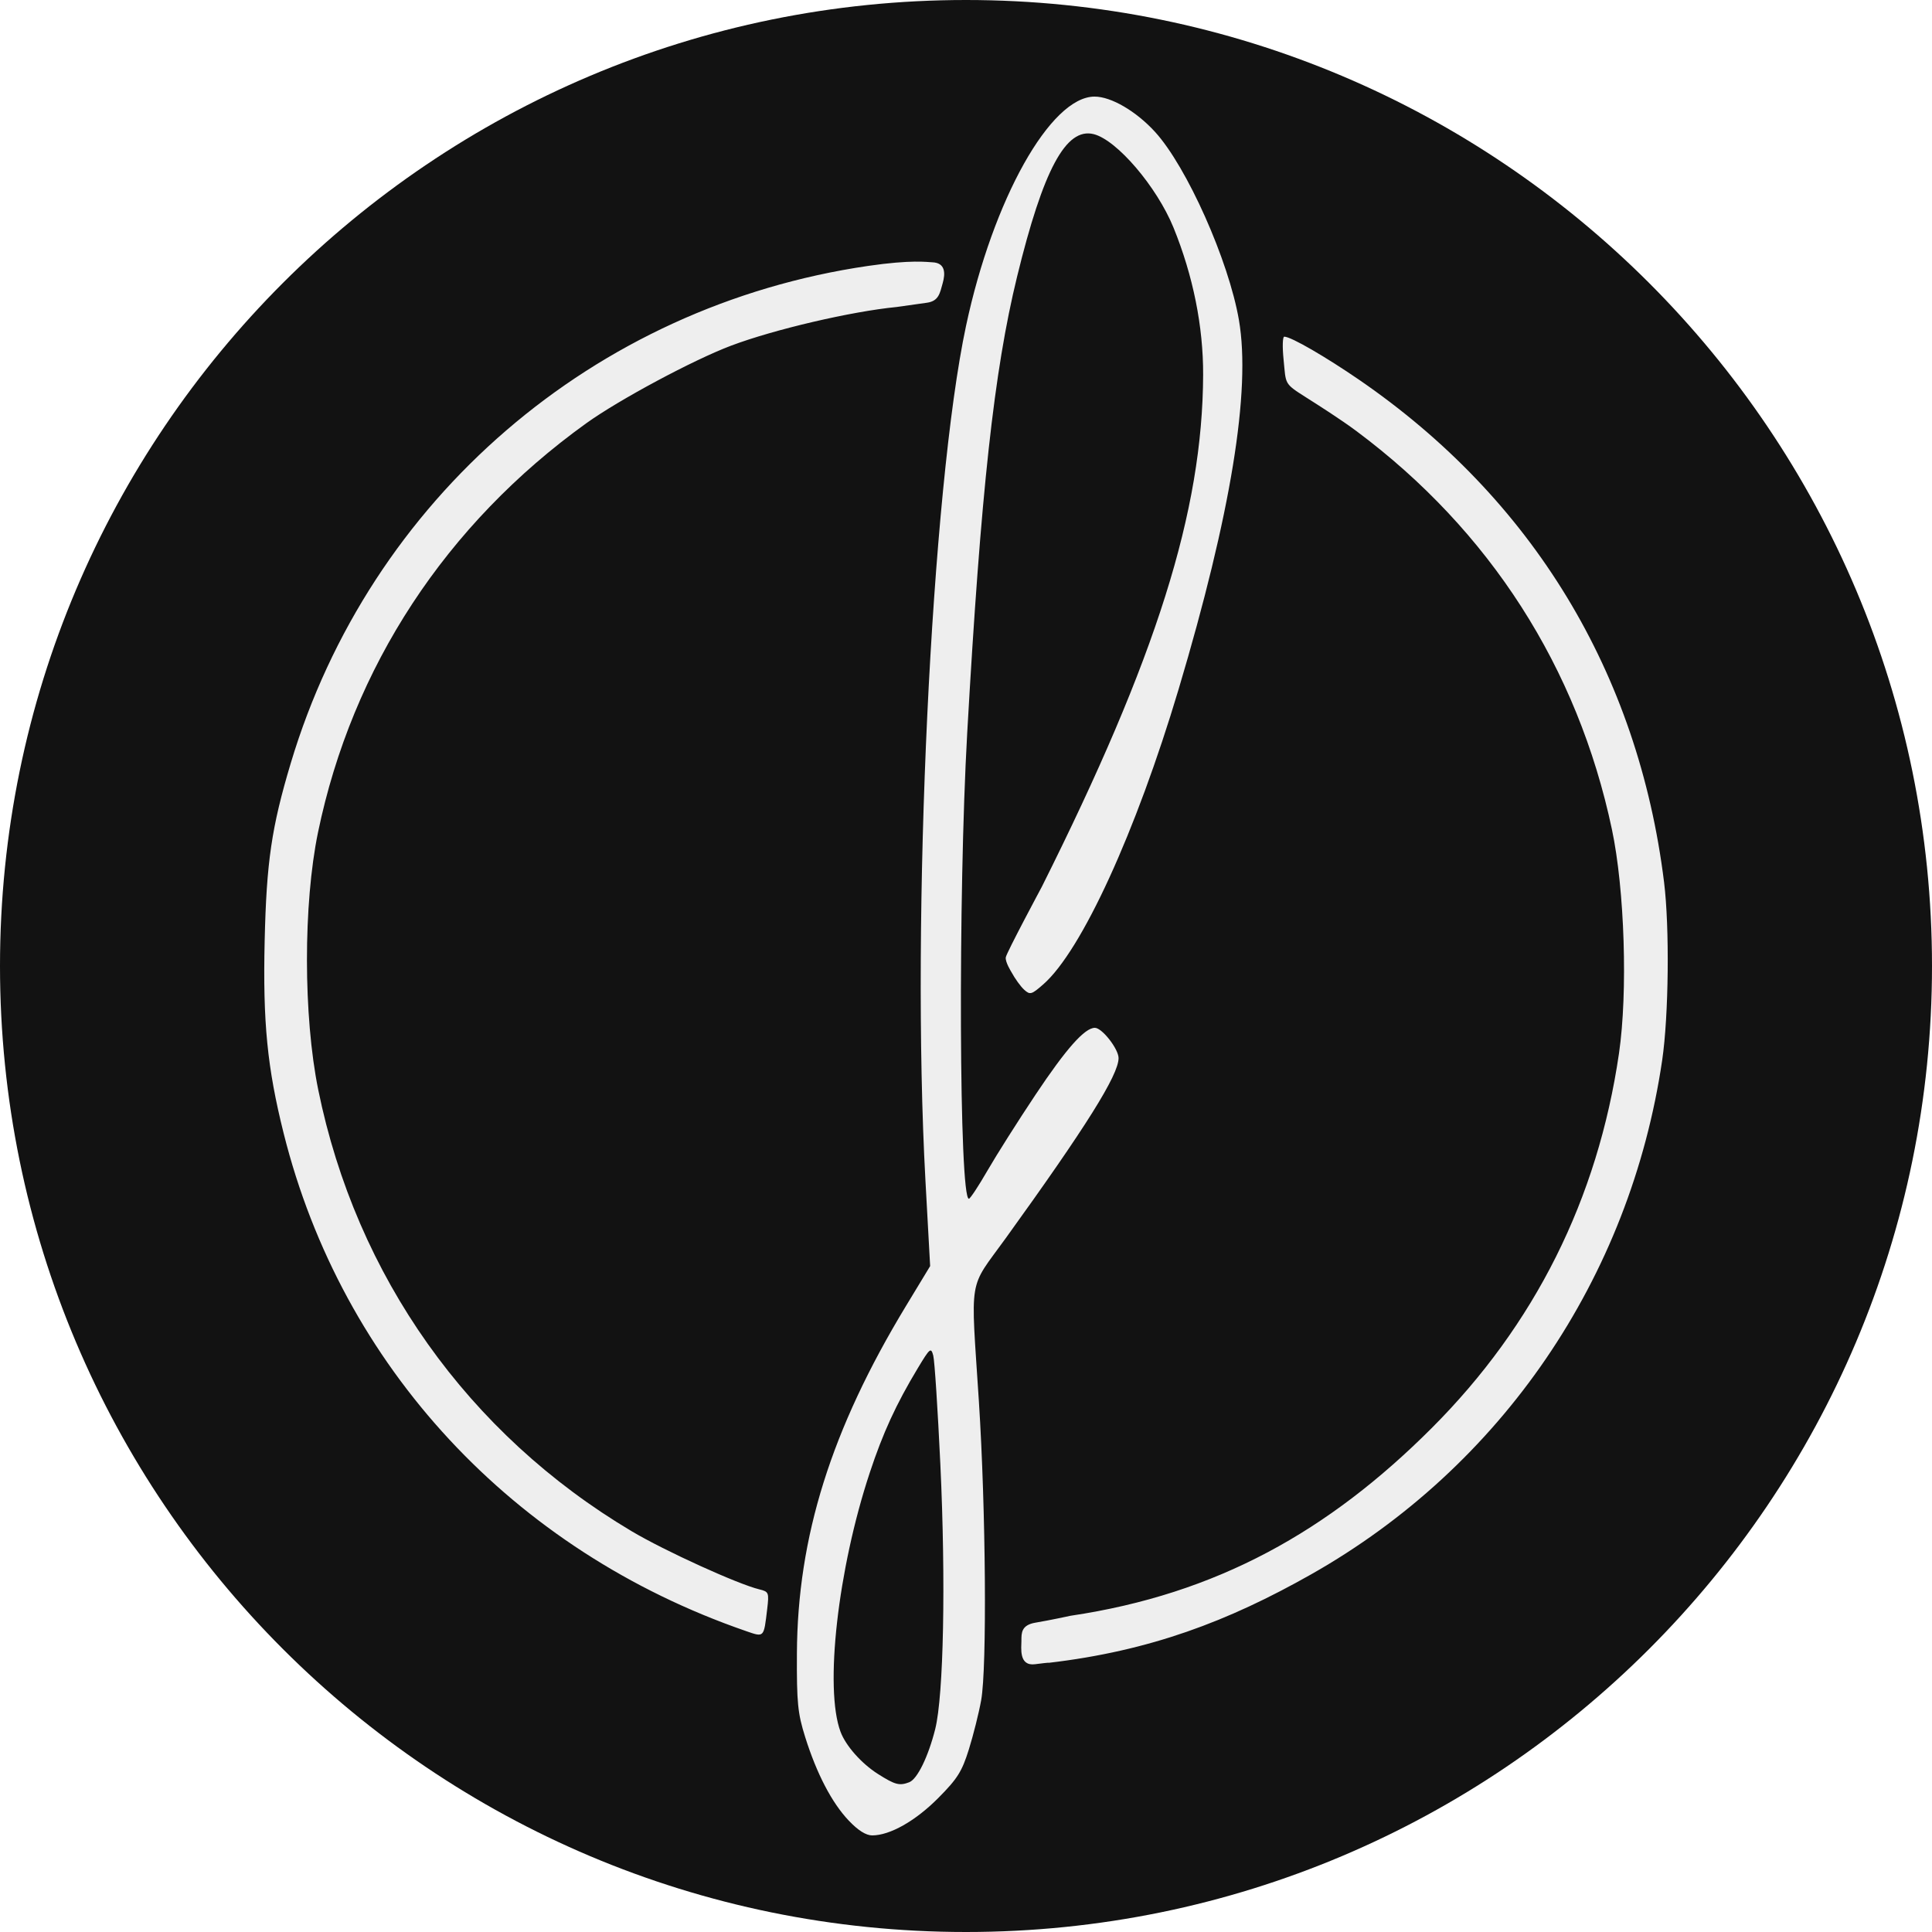
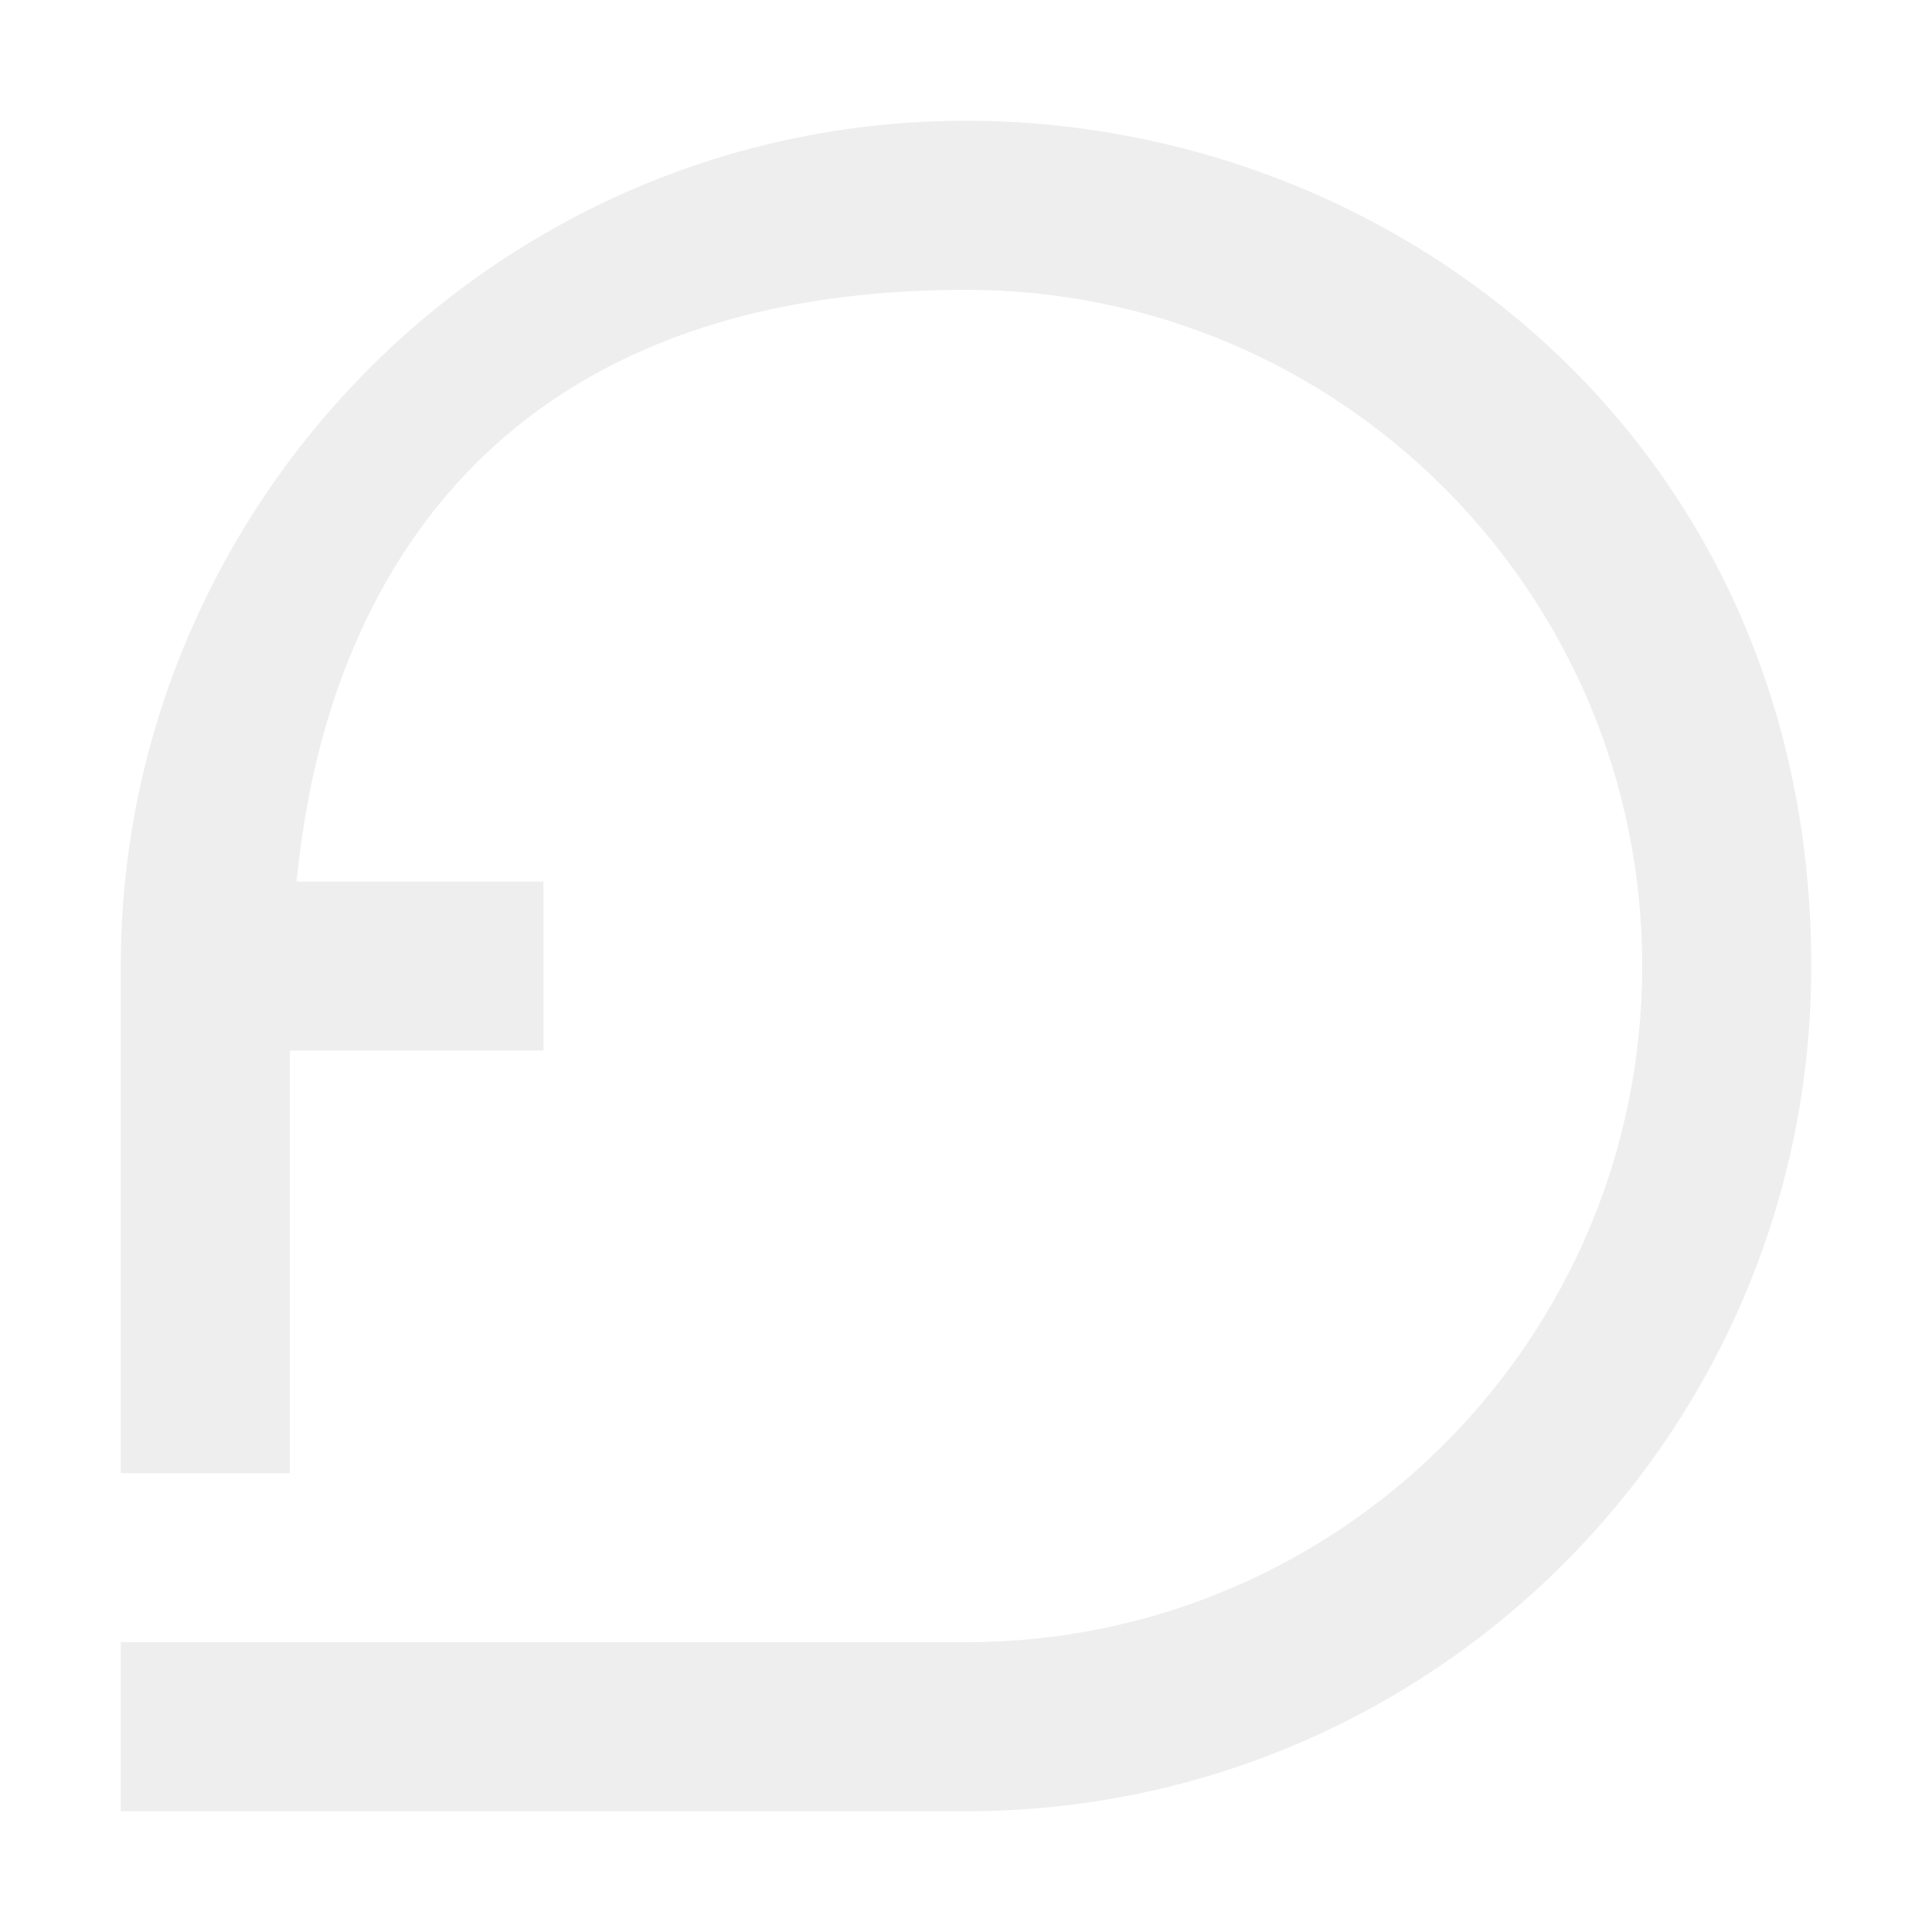
- <svg xmlns="http://www.w3.org/2000/svg" width="100mm" height="100mm" viewBox="0 0 100 100" version="1.1" id="svg1" xml:space="preserve">
-   <style>
-         circle {
-             fill: #121212;
-         } 
-         path {
-             fill: #EEEEEE;
-         }
-         @media ( prefers-color-scheme: dark ) {
-             circle {
-                 fill: #EEEEEE;
-             }
-             path {
-                 fill: #121212;
-             }
-         }
-     </style>
+ <svg xmlns="http://www.w3.org/2000/svg" width="160mm" height="160mm" viewBox="0 0 160 160" version="1.1" id="svg1" xml:space="preserve">
  <defs id="defs1" />
-   <g id="layer1">
-     <circle style="fill-opacity:1;stroke-width:0;stroke-dasharray:none" id="path3" cx="50" cy="50" r="50" />
-     <path style="stroke-width:0.712" d="M 43.933,94.236 C 43.059,93.317 42.273,91.811 41.676,89.91 41.289,88.677 41.236,88.145 41.248,85.586 41.276,79.556 43.025,73.983 46.889,67.604 l 1.255,-2.071 -0.243,-4.425 c -0.75,-13.664 0.302,-35.817 2.102,-44.247 1.398,-6.549 4.375,-11.858 6.651,-11.861 0.857,-0.001 2.148,0.753 3.13,1.826 1.645,1.8 3.814,6.664 4.343,9.741 0.628,3.654 -0.415,10.036 -3.121,19.103 -2.21,7.402 -5.022,13.538 -7.002,15.276 -0.611,0.536 -0.688,0.558 -0.992,0.283 -0.181,-0.164 -0.479,-0.575 -0.66,-0.913 0,0 -0.331,-0.523 -0.293,-0.765 0.038,-0.242 1.864,-3.648 1.864,-3.648 5.936,-11.861 8.324,-19.438 8.351,-26.502 0.009,-2.503 -0.519,-5.126 -1.534,-7.622 C 59.875,9.664 57.811,7.245 56.609,6.943 55.175,6.583 53.998,8.773 52.644,14.319 c -1.194,4.89 -1.873,11.105 -2.582,23.63 -0.475,8.393 -0.418,24.108 0.088,24.098 0.067,-0.001 0.5,-0.658 0.962,-1.459 0.462,-0.801 1.582,-2.57 2.489,-3.93 1.591,-2.386 2.542,-3.458 3.07,-3.458 0.371,0 1.226,1.094 1.226,1.568 -7.12e-4,0.875 -1.68,3.554 -5.848,9.332 -1.954,2.709 -1.808,1.815 -1.382,8.432 0.36,5.598 0.423,13.778 0.118,15.472 -0.118,0.657 -0.405,1.801 -0.636,2.542 -0.36,1.152 -0.591,1.518 -1.589,2.523 C 47.382,94.254 46.062,95 45.144,95 44.823,95 44.415,94.743 43.933,94.236 Z m 3.131,-1.989 c 0.416,-0.16 0.983,-1.321 1.342,-2.748 0.437,-1.741 0.552,-7.63 0.267,-13.697 -0.134,-2.844 -0.299,-5.382 -0.368,-5.639 -0.117,-0.436 -0.17,-0.392 -0.799,0.652 -1.124,1.866 -1.804,3.346 -2.488,5.414 -1.654,4.998 -2.35,11.161 -1.513,13.405 0.271,0.728 1.084,1.645 1.935,2.185 0.893,0.566 1.113,0.624 1.626,0.428 z m 5.804,-7.333 c 0.003,-0.382 -0.015,-0.802 0.731,-0.926 0.746,-0.124 1.804,-0.355 1.804,-0.355 7.592,-1.125 13.375,-4.388 18.697,-9.711 5.338,-5.338 8.599,-11.863 9.699,-19.403 0.461,-3.164 0.293,-8.476 -0.367,-11.593 -1.775,-8.382 -6.319,-15.466 -13.222,-20.612 -0.817,-0.609 -1.996,-1.357 -2.58,-1.727 -1.195,-0.757 -1.06,-0.678 -1.193,-1.984 -0.066,-0.647 -0.05,-1.177 0.036,-1.177 0.361,0 2.193,1.079 3.852,2.216 8.991,6.164 14.467,15.178 15.807,26.022 0.289,2.341 0.241,6.905 -0.097,9.207 -1.659,11.288 -8.322,21.046 -18.177,26.621 -4.303,2.434 -8.341,3.963 -13.584,4.576 0,0 0.145,-0.037 -0.701,0.072 -0.847,0.109 -0.707,-0.844 -0.704,-1.226 z M 38.599,84.419 C 26.548,80.258 17.704,70.733 14.682,58.661 c -0.848,-3.389 -1.081,-5.744 -0.983,-9.972 0.094,-4.078 0.358,-5.873 1.349,-9.182 4.099,-13.689 15.683,-23.669 29.883,-25.743 2.257,-0.33 3.053,-0.198 3.32,-0.188 0.691,0.024 0.686,0.575 0.542,1.084 -0.144,0.508 -0.197,0.926 -0.82,1.01 -0.623,0.084 -1.562,0.22 -1.562,0.22 -2.357,0.231 -6.335,1.16 -8.563,1.999 -1.959,0.738 -5.81,2.802 -7.504,4.02 -7.263,5.223 -12.113,12.62 -13.883,21.171 -0.768,3.712 -0.764,9.515 0.01,13.321 1.964,9.659 7.761,17.825 16.225,22.856 1.715,1.019 5.481,2.734 6.606,3.008 0.49,0.119 0.509,0.166 0.408,1.017 -0.179,1.503 -0.147,1.47 -1.11,1.138 z" id="path1" />
+   <g id="layer1" style="display:inline" transform="translate(-652.8758,700.2766)">
+     <g id="g250-3" style="display:inline;fill:#eeeeee;fill-opacity:1;stroke-width:0;stroke-dasharray:none" transform="matrix(1.399999,0,0,1.399999,-313.153,-101.8901)">
+       <path d="m 697.165,-320.276 h 50 c 27.614,0 50,-22.386 50,-50 1.1e-4,-30.753 -24.405,-50 -50,-50 -18.385,-2e-5 -34.409,9.953 -43.096,24.735 -4.36,7.42 -6.904,16.036 -6.904,25.265 v 15.872 14.128 h 10 v -0.212 -24.787 l 15,-5.1e-4 v -10 h -14.607 c 0.599,-4.763 2.846,-35 39.607,-35 22.091,-8e-5 40,17.909 40,40 10e-5,22.091 -17.909,40 -40,40 h -50 z" style="fill:#eeeeee;fill-opacity:1;stroke:#000000;stroke-width:0;stroke-dasharray:none" id="path244-2" />
+     </g>
  </g>
</svg>
